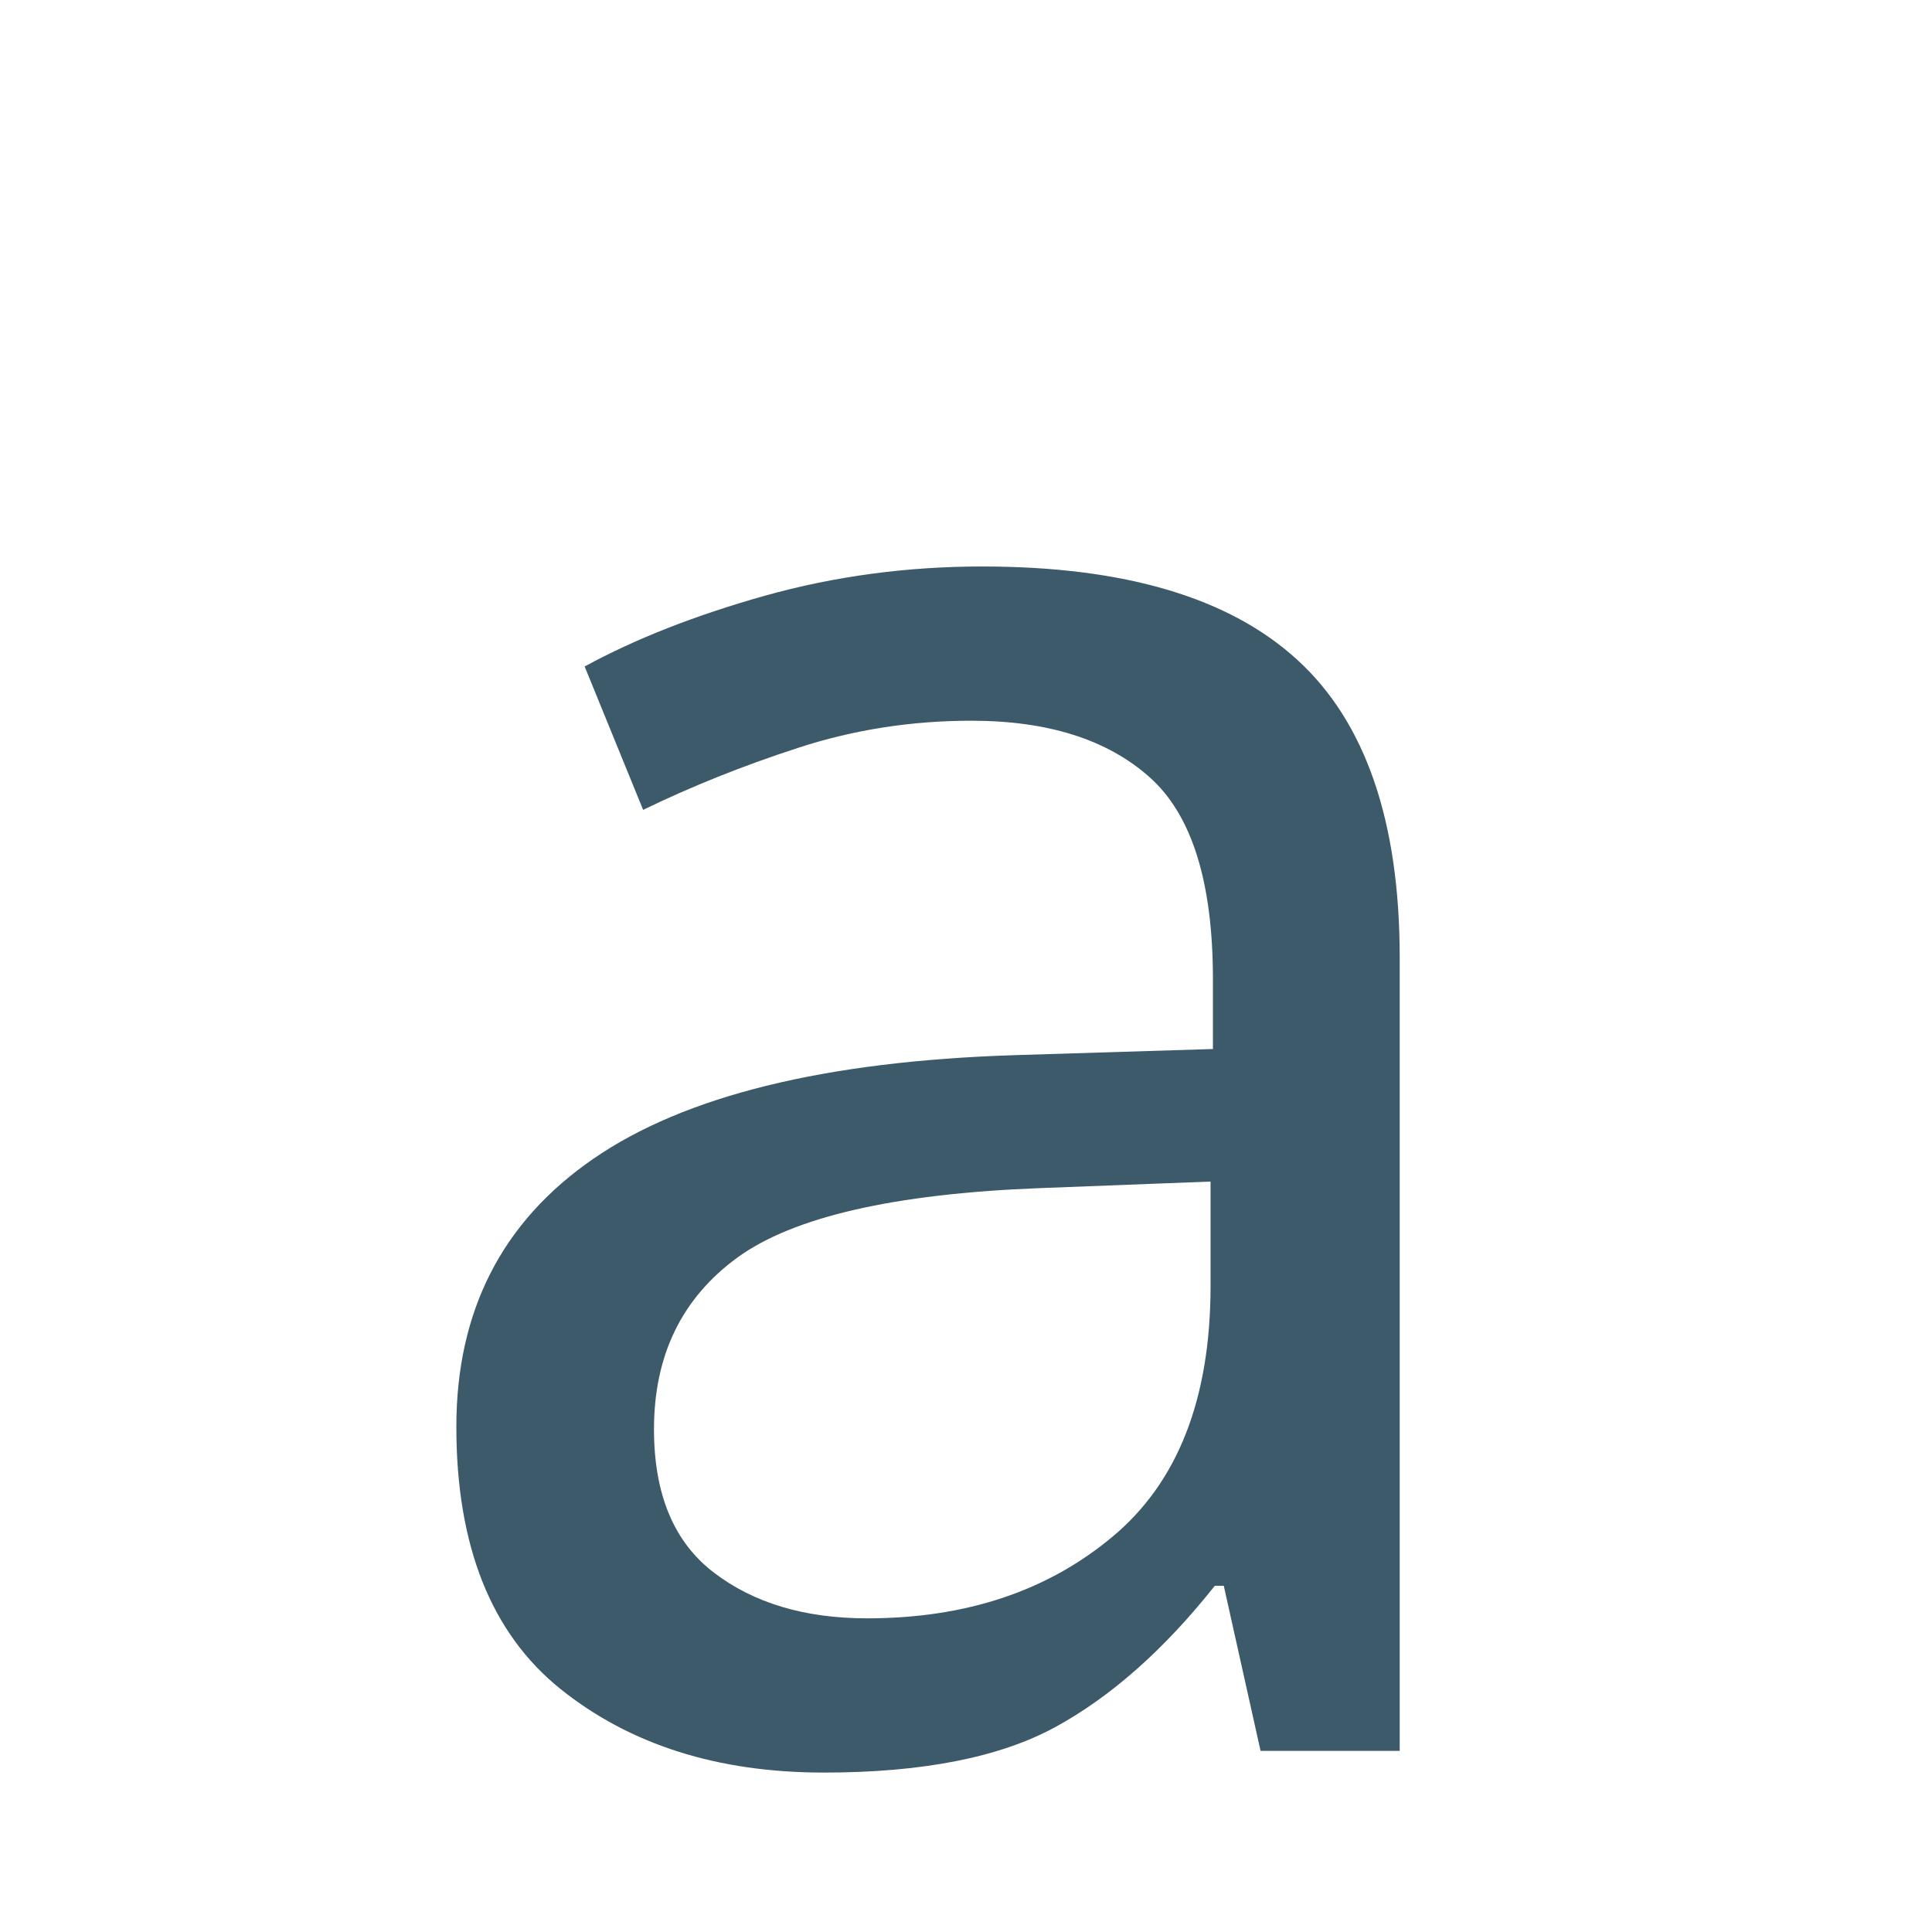
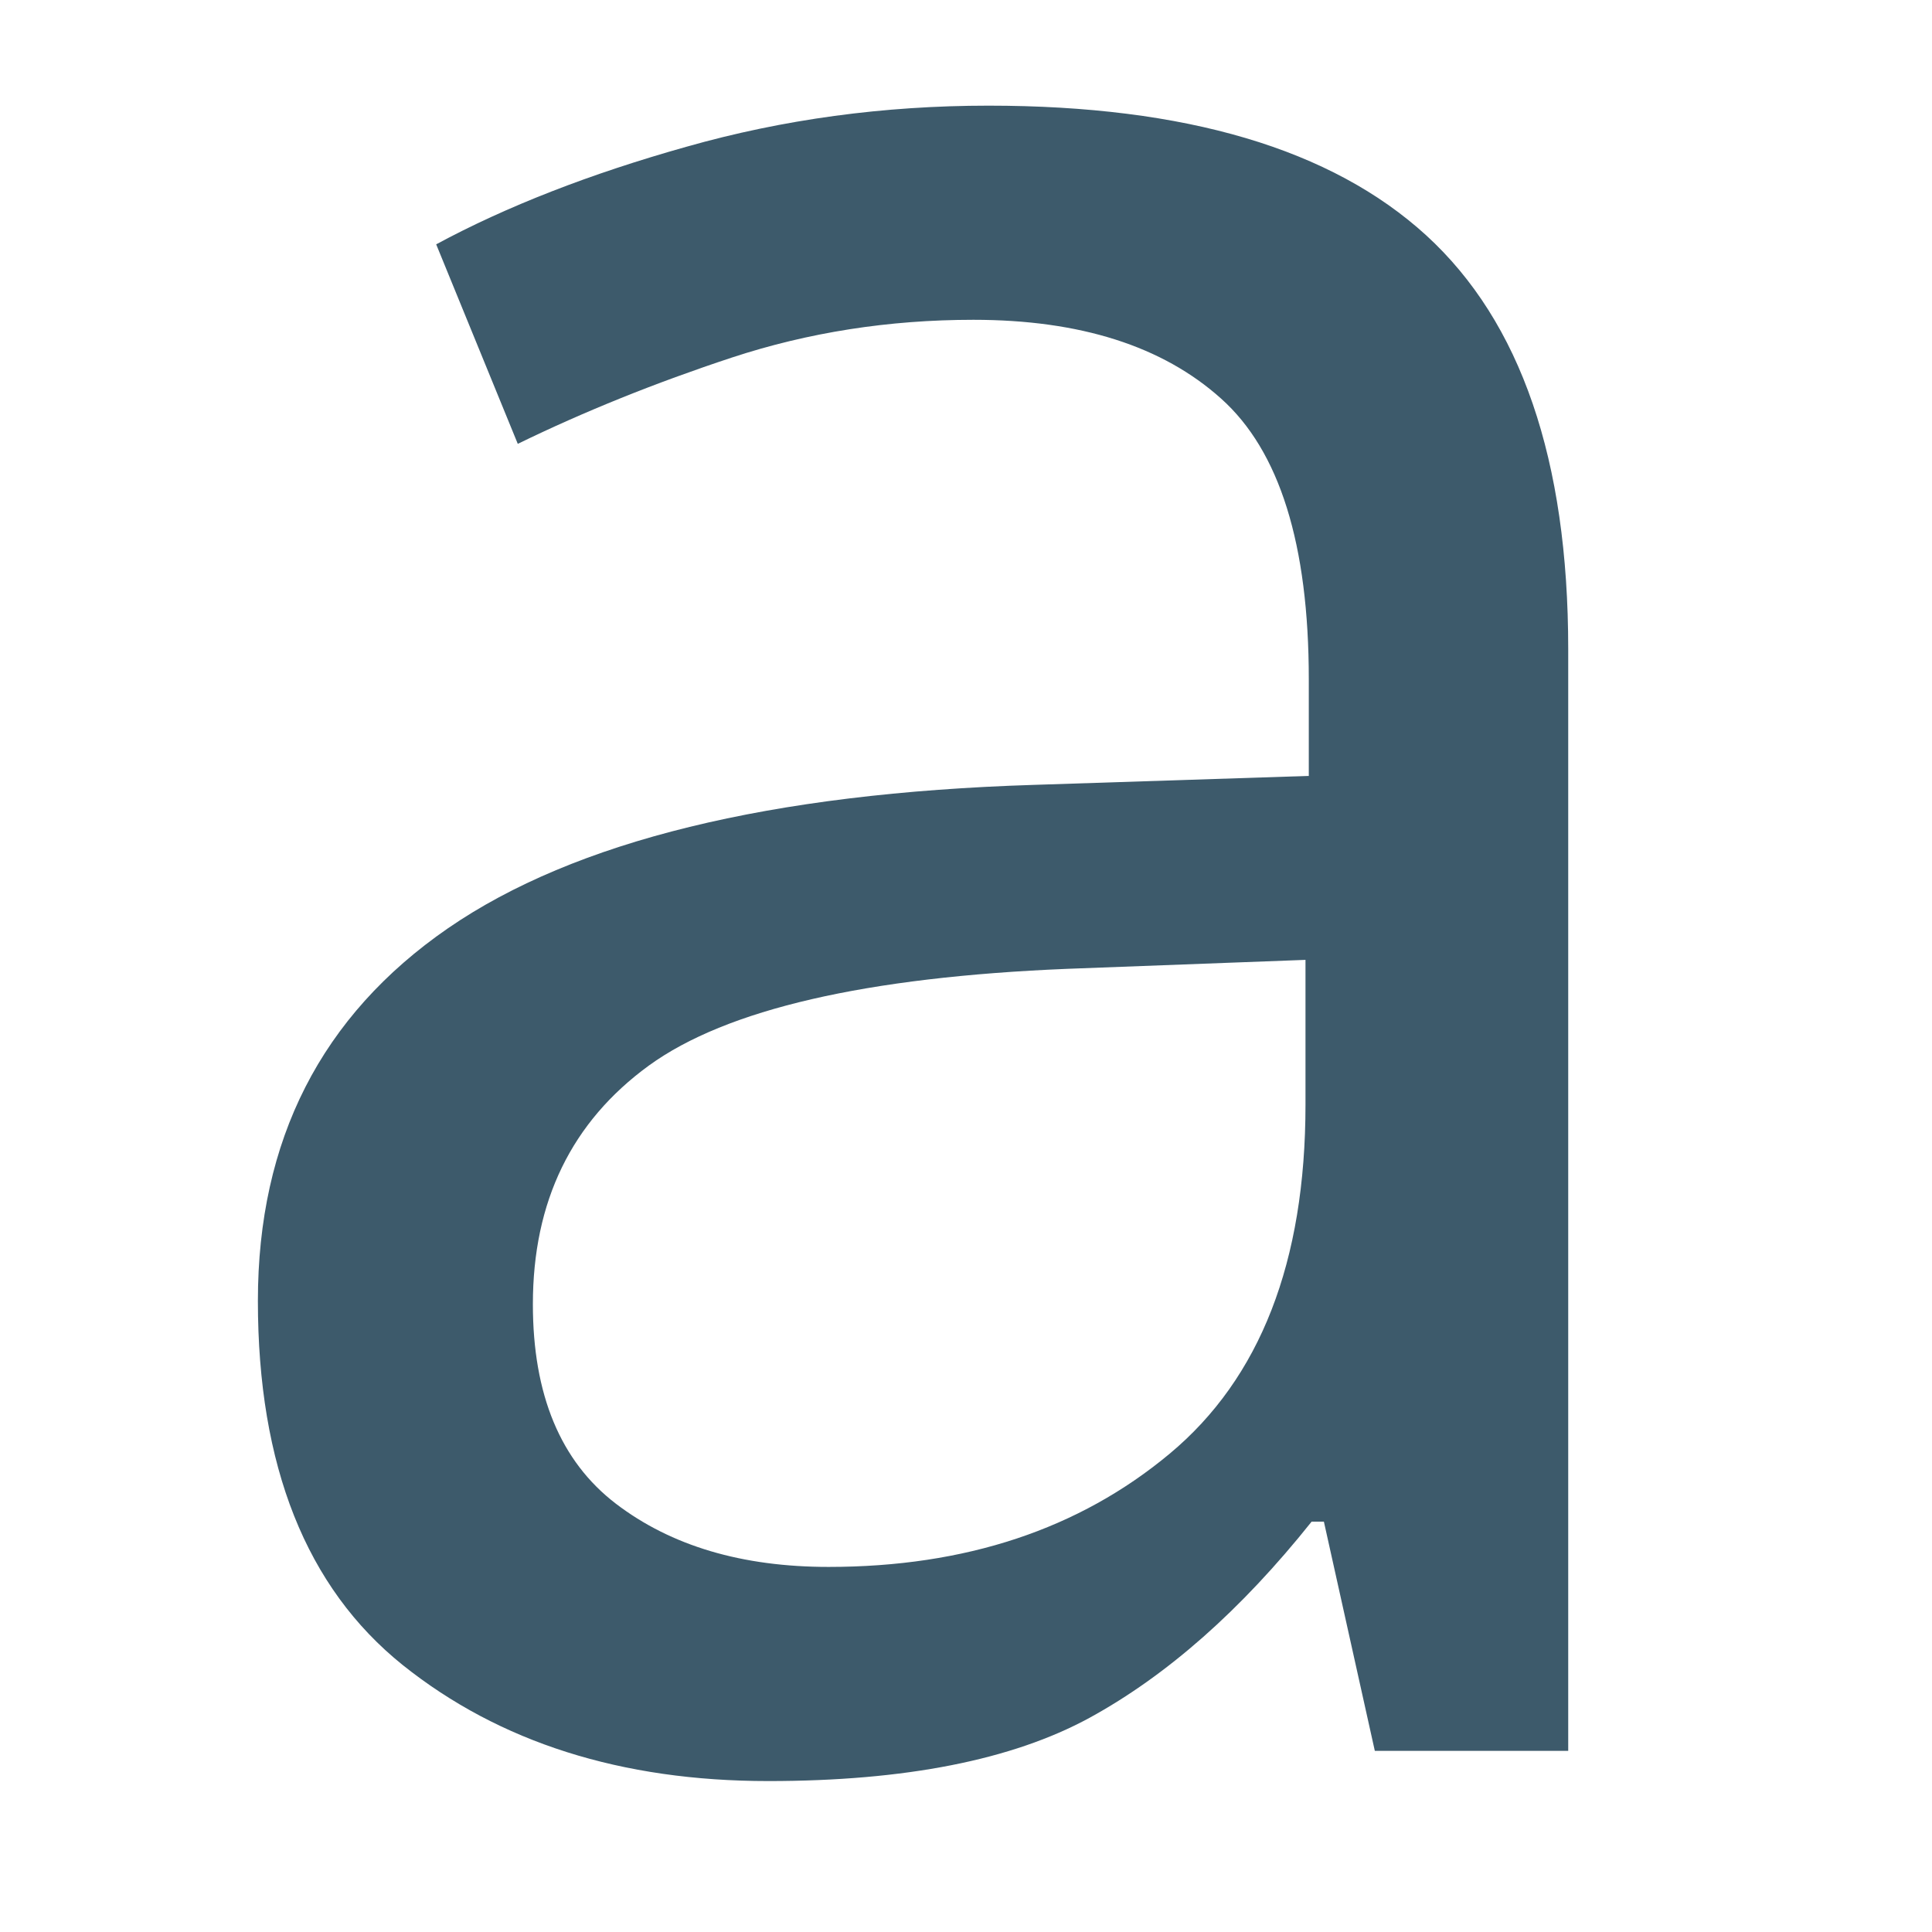
<svg xmlns="http://www.w3.org/2000/svg" viewBox="0 0 64 64" fill="none">
  <style>
    text { fill: #3D5A6B; }
    @media (prefers-color-scheme: dark) {
      text { fill: #A8BCC8; }
    }
  </style>
-   <text x="32" y="58" text-anchor="middle" font-family="'Plus Jakarta Sans', ui-sans-serif, system-ui, sans-serif" font-size="72" font-weight="200">a</text>
+   <text x="32" y="58" text-anchor="middle" font-family="'Plus Jakarta Sans', ui-sans-serif, system-ui, sans-serif" font-size="100" font-weight="200">a</text>
</svg>
